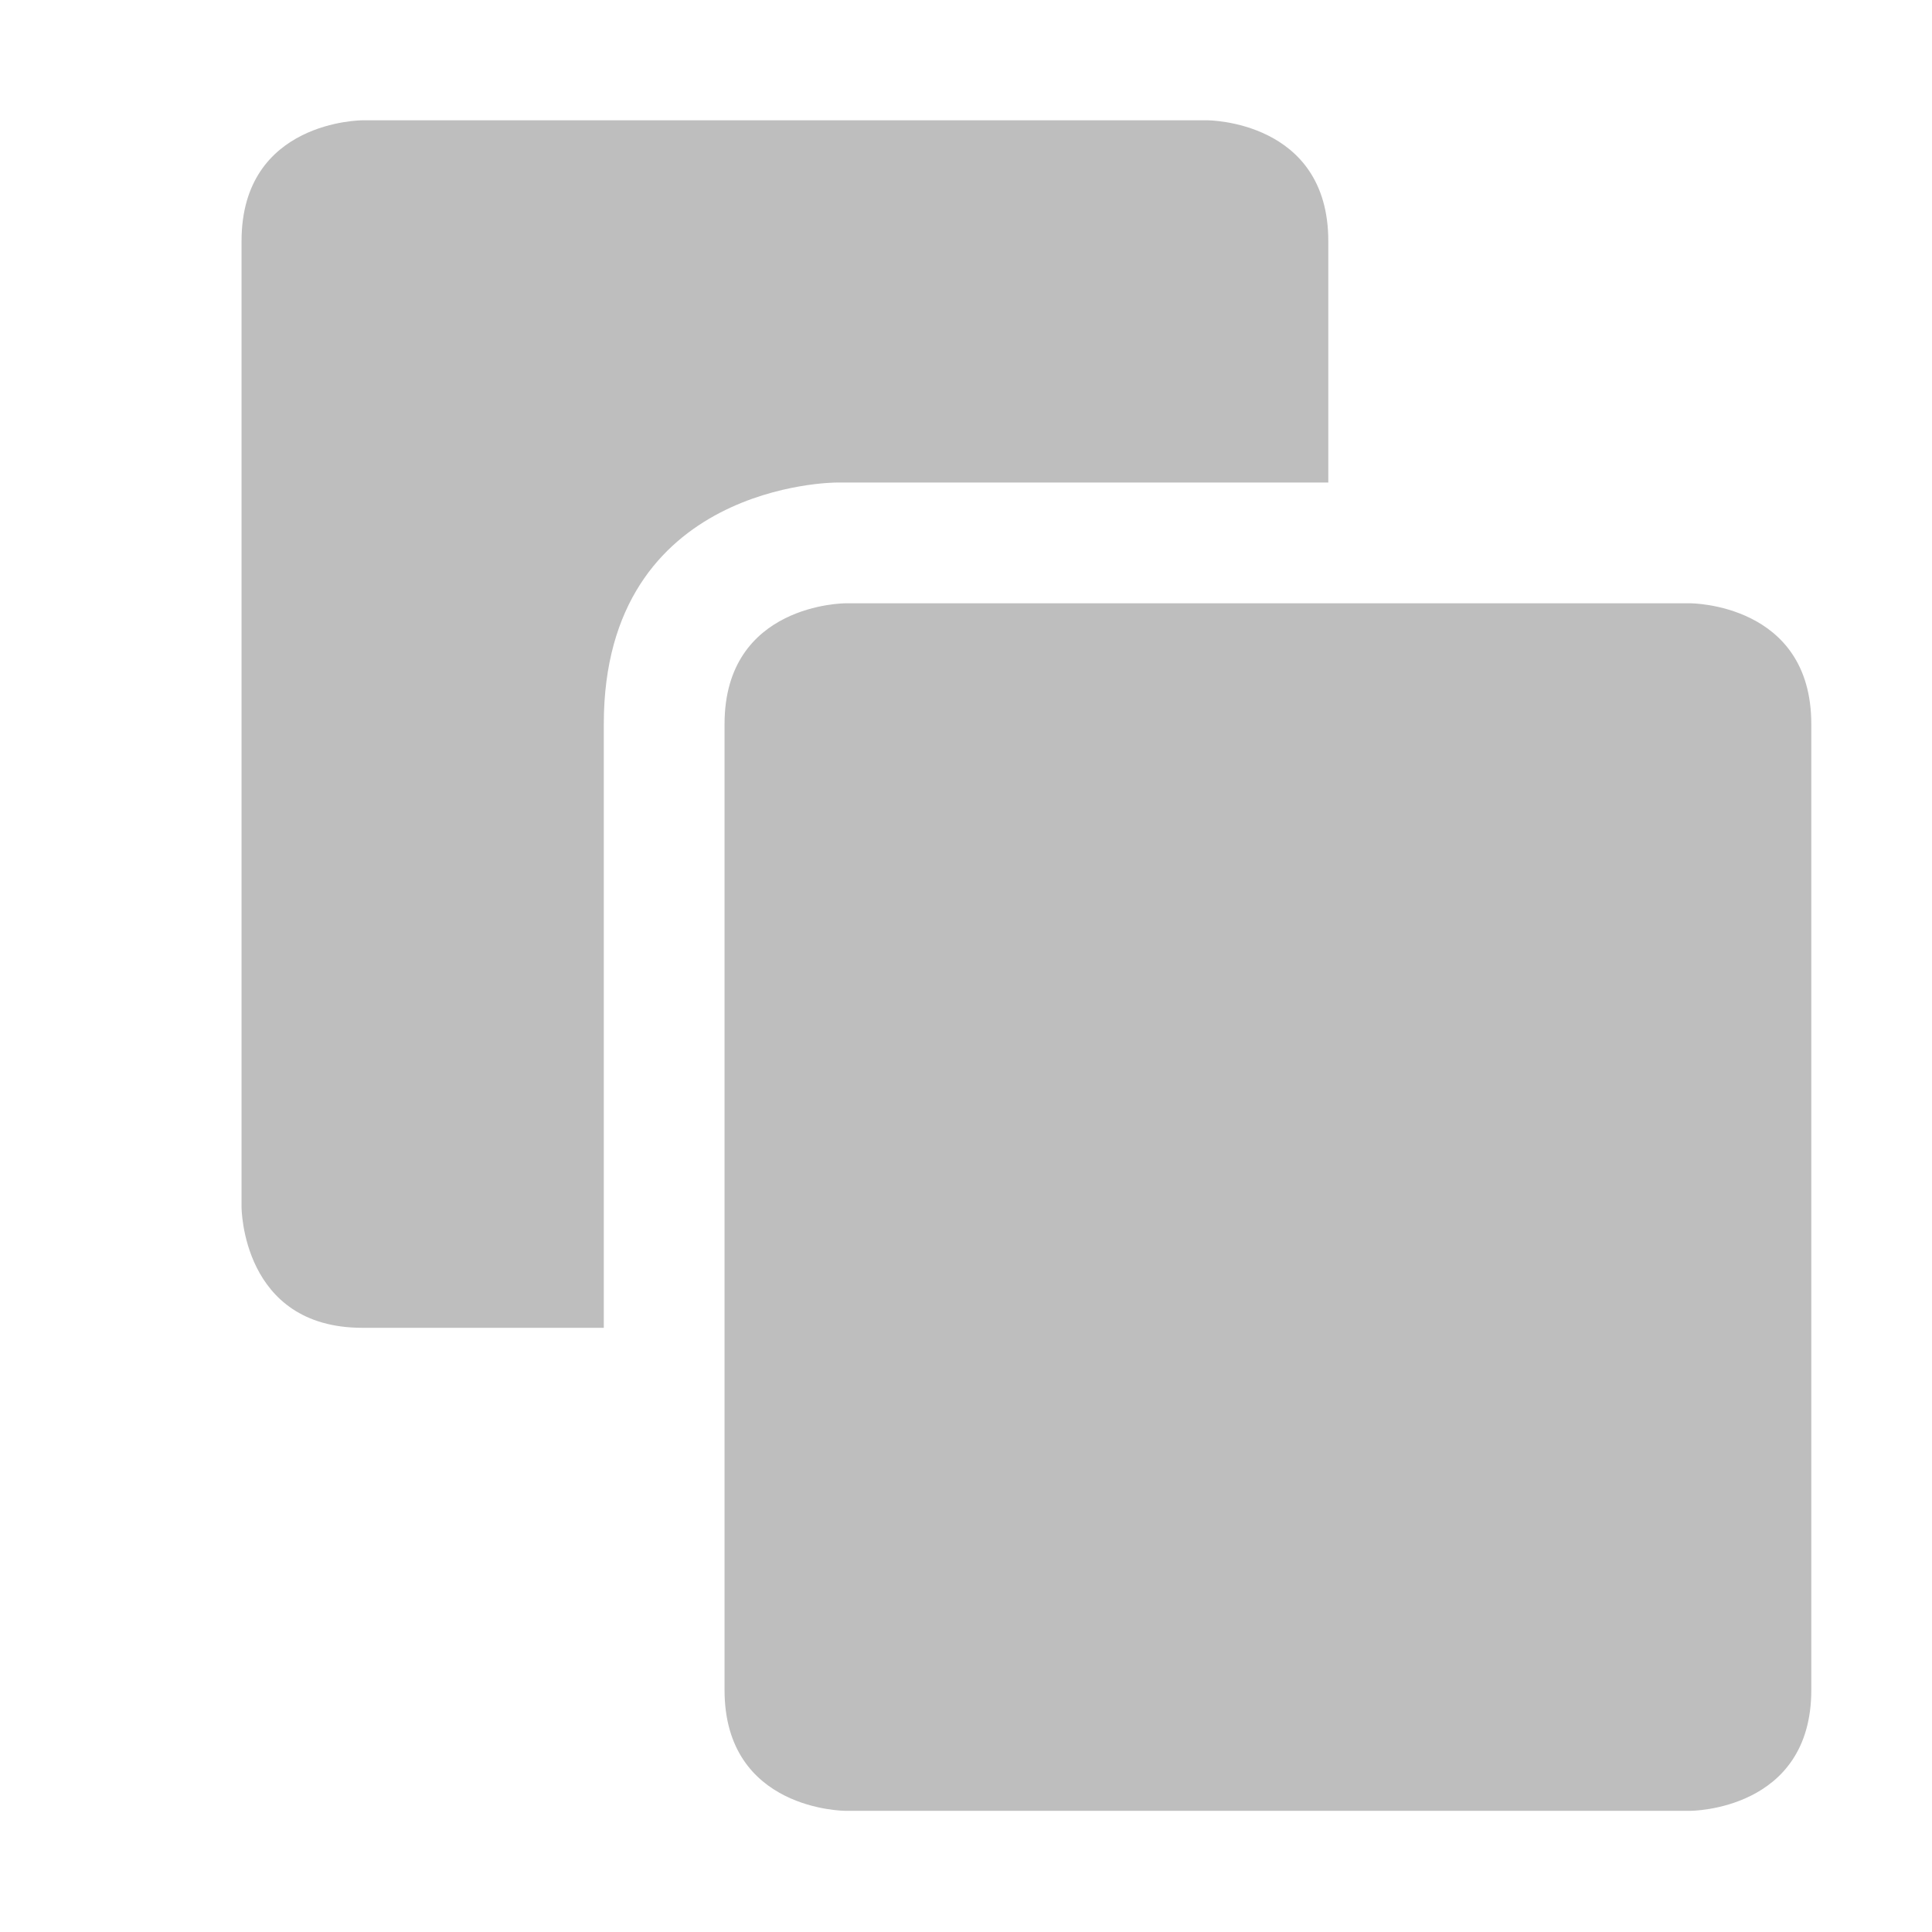
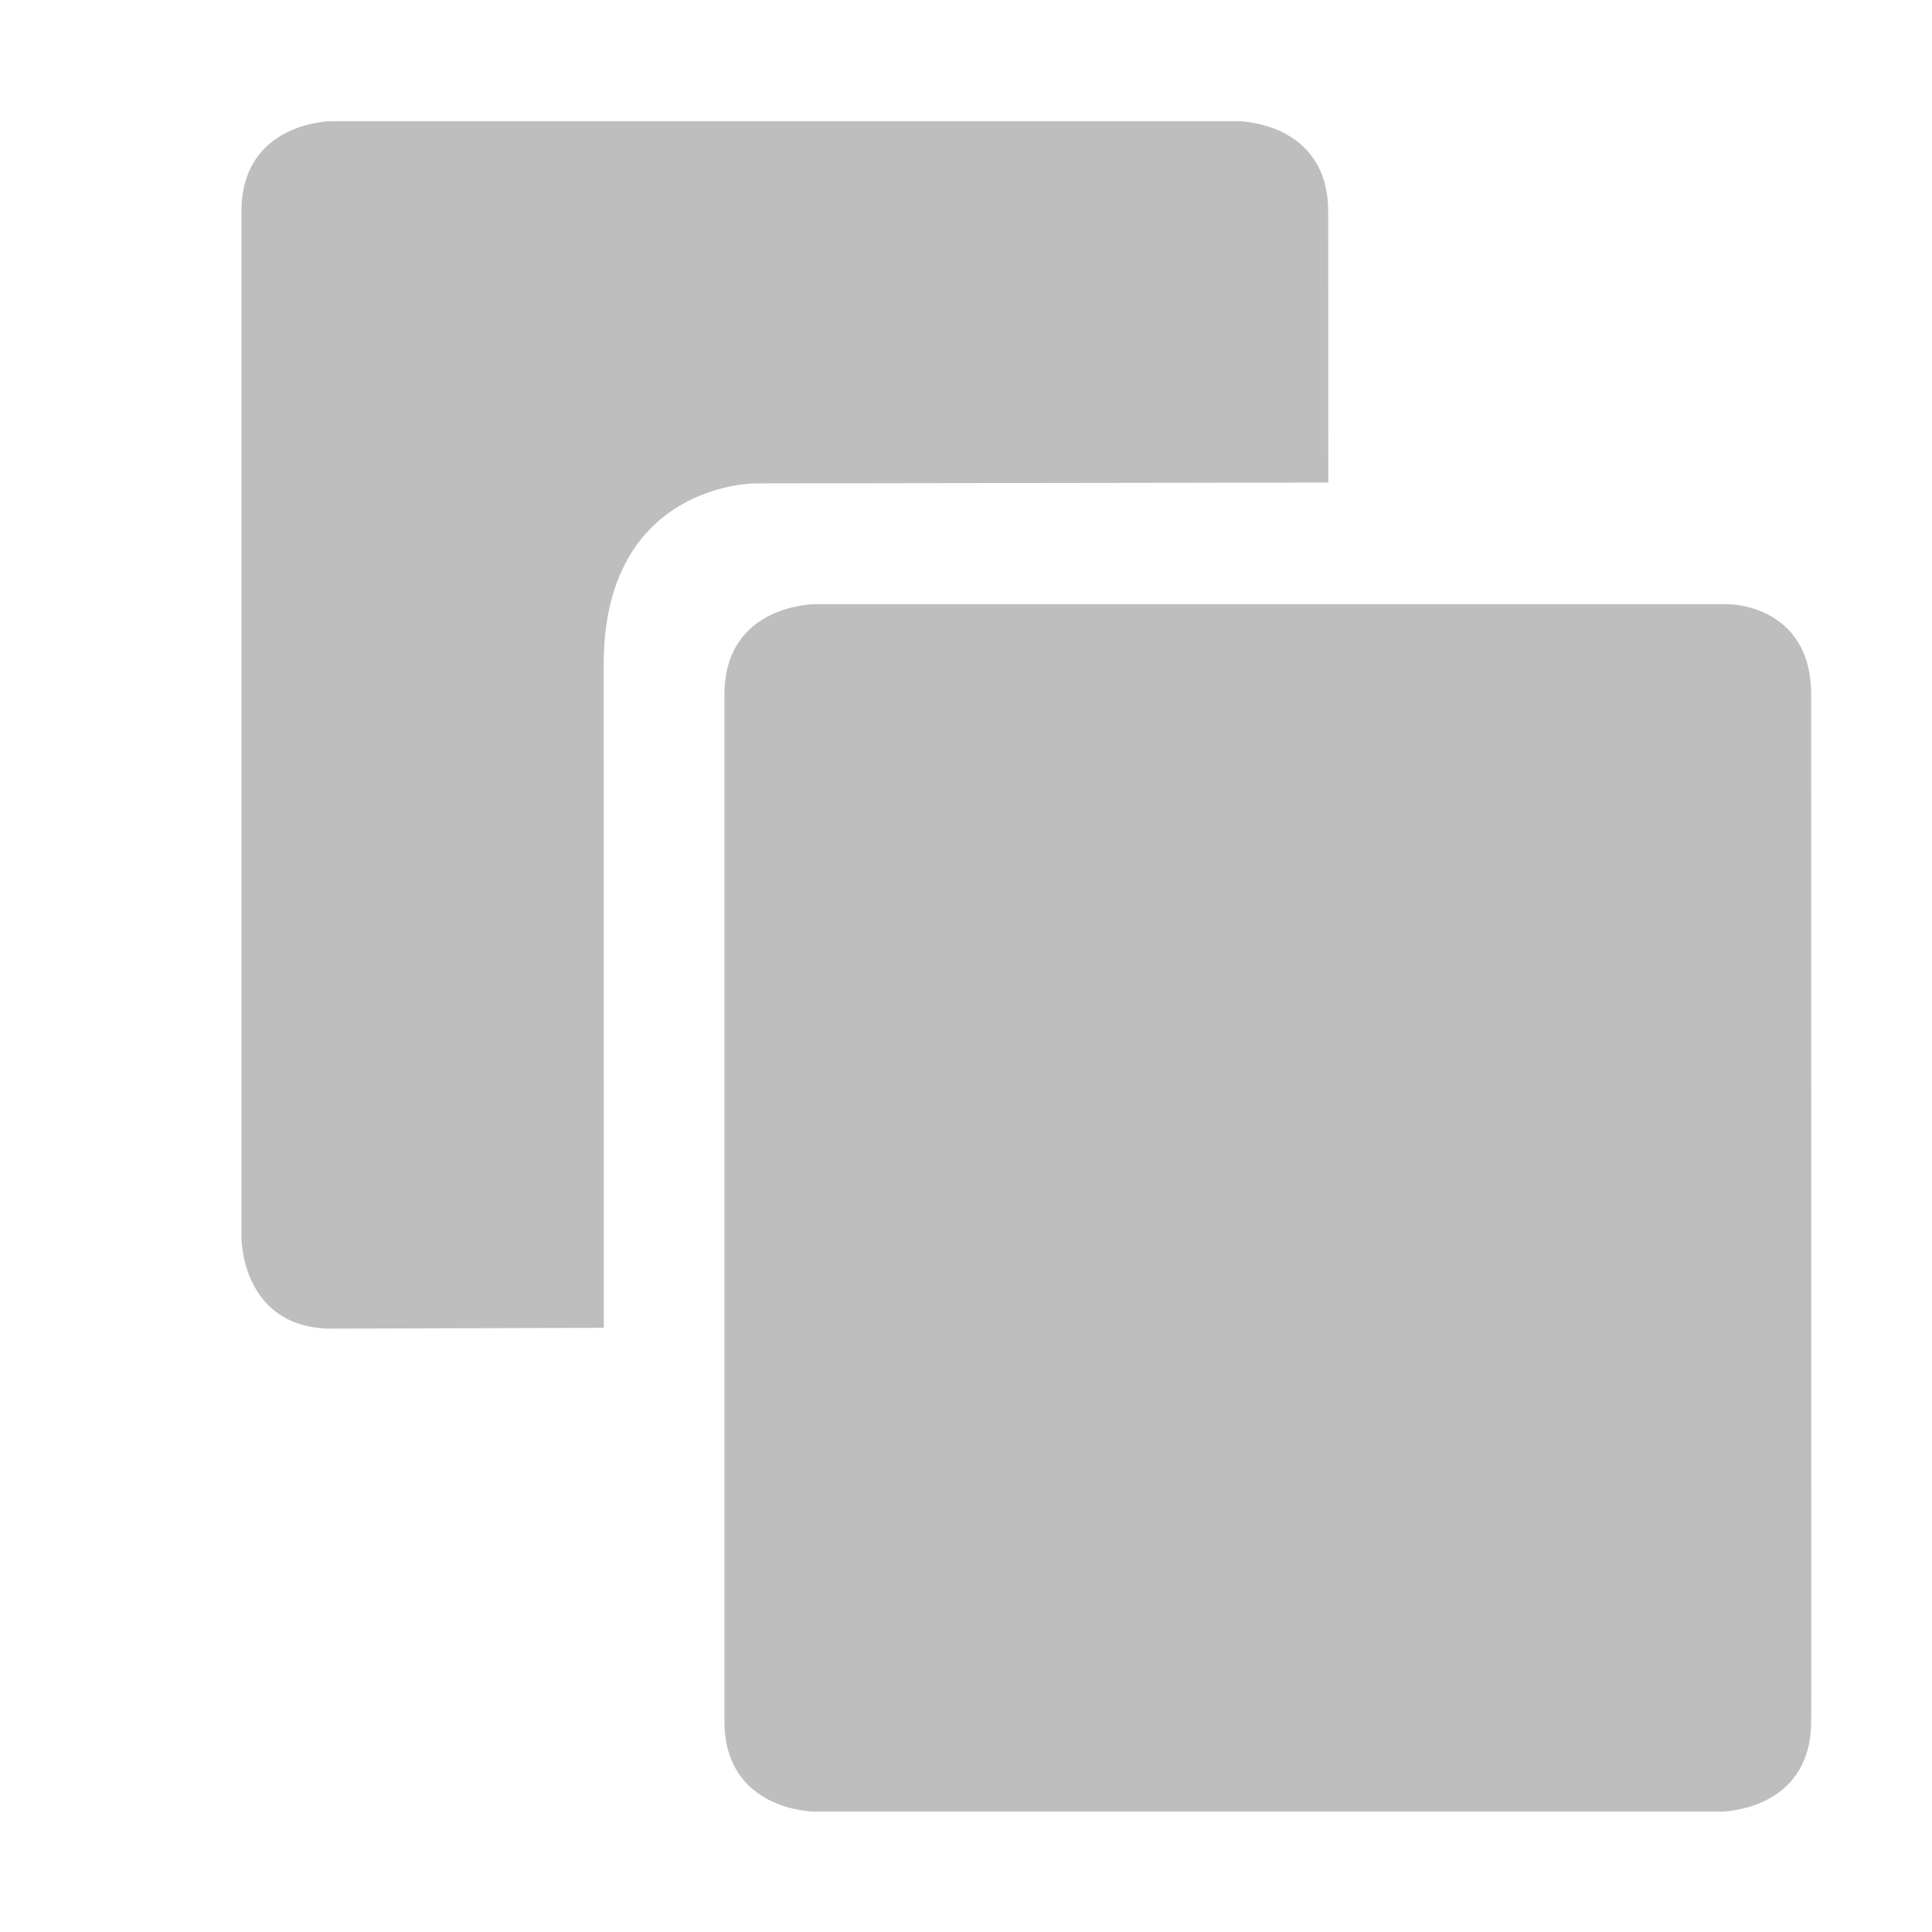
<svg xmlns="http://www.w3.org/2000/svg" xmlns:ns1="http://www.openswatchbook.org/uri/2009/osb" height="16" id="svg7384" style="enable-background:new" version="1.1" width="16">
  <defs id="defs7386">
    <linearGradient id="linearGradient5606" ns1:paint="solid">
      <stop id="stop5608" offset="0" style="stop-color:#000000;stop-opacity:1;" />
    </linearGradient>
    <filter color-interpolation-filters="sRGB" id="filter7554">
      <feBlend id="feBlend7556" in2="BackgroundImage" mode="darken" />
    </filter>
  </defs>
  <g id="layer9" style="display:inline" transform="translate(-324.0006,-0.99664)" />
  <g id="layer10" style="display:inline;filter:url(#filter7554)" transform="translate(-324.0006,-0.99664)" />
  <g id="layer1" style="display:inline" transform="translate(-83.00039,-617.9966)" />
  <g id="layer14" style="display:inline" transform="translate(-324.0006,-0.99664)" />
  <g id="layer15" style="display:inline" transform="translate(-324.0006,-0.99664)" />
  <g id="g71291" style="display:inline" transform="translate(-324.0006,-0.99664)" />
  <g id="layer2" style="display:inline" transform="translate(-83.00039,-467.9966)" />
  <g id="g6058" style="display:inline" transform="translate(-83.00039,-467.9966)" />
  <g id="layer12" style="display:inline" transform="translate(-324.0006,-0.99664)">
-     <path d="m 339.001,14.993 0,-8 c 0,-1 -1,-1 -1,-1 l -7,0 c 0,0 -1,0 -1,1 l 0,8 c 0,1 1,1 1,1 l 7,0 c 0,0 1,0 1,-1 z m -12,-3 2,0 0,-5 c 0,-2 1.924,-2 1.924,-2 l 4.076,0 0,-2 c 0,-1 -1,-1 -1,-1 l -7,0 c 0,0 -1,0 -1,1 l 0,8 c 0,0 0,1 1,1 z" id="rect5195" style="color:#000000;fill:#bebebe;fill-opacity:1;fill-rule:nonzero;stroke:none;marker:none;visibility:visible;display:inline;overflow:visible;enable-background:new" />
+     <path d="M 339.001,14.993 339,6.75 C 339,6 338.313,6 338.313,6 l -7.563,-2e-5 c 0,0 -0.75,2e-5 -0.75,0.75 l 0,8.5 c 0,0.75 0.75,0.75 0.75,0.75 l 7.5,0 c 0,0 0.75,0 0.75,-0.75 z m -10,-3 L 329,6.5 c 0,-1.5 1.25,-1.5 1.25,-1.5 L 335.001,4.993 335,2.75 c 0,-0.75 -0.75,-0.75 -0.75,-0.75 l -7.5,0 c 0,0 -0.75,0 -0.75,0.75 l 0,8.5 c 0,0 0,0.75 0.75,0.75 z" id="rect5195" style="color:#000000;fill:#bebebe;fill-opacity:1;fill-rule:nonzero;stroke:none;marker:none;visibility:visible;display:inline;overflow:visible;enable-background:new" />
  </g>
</svg>
